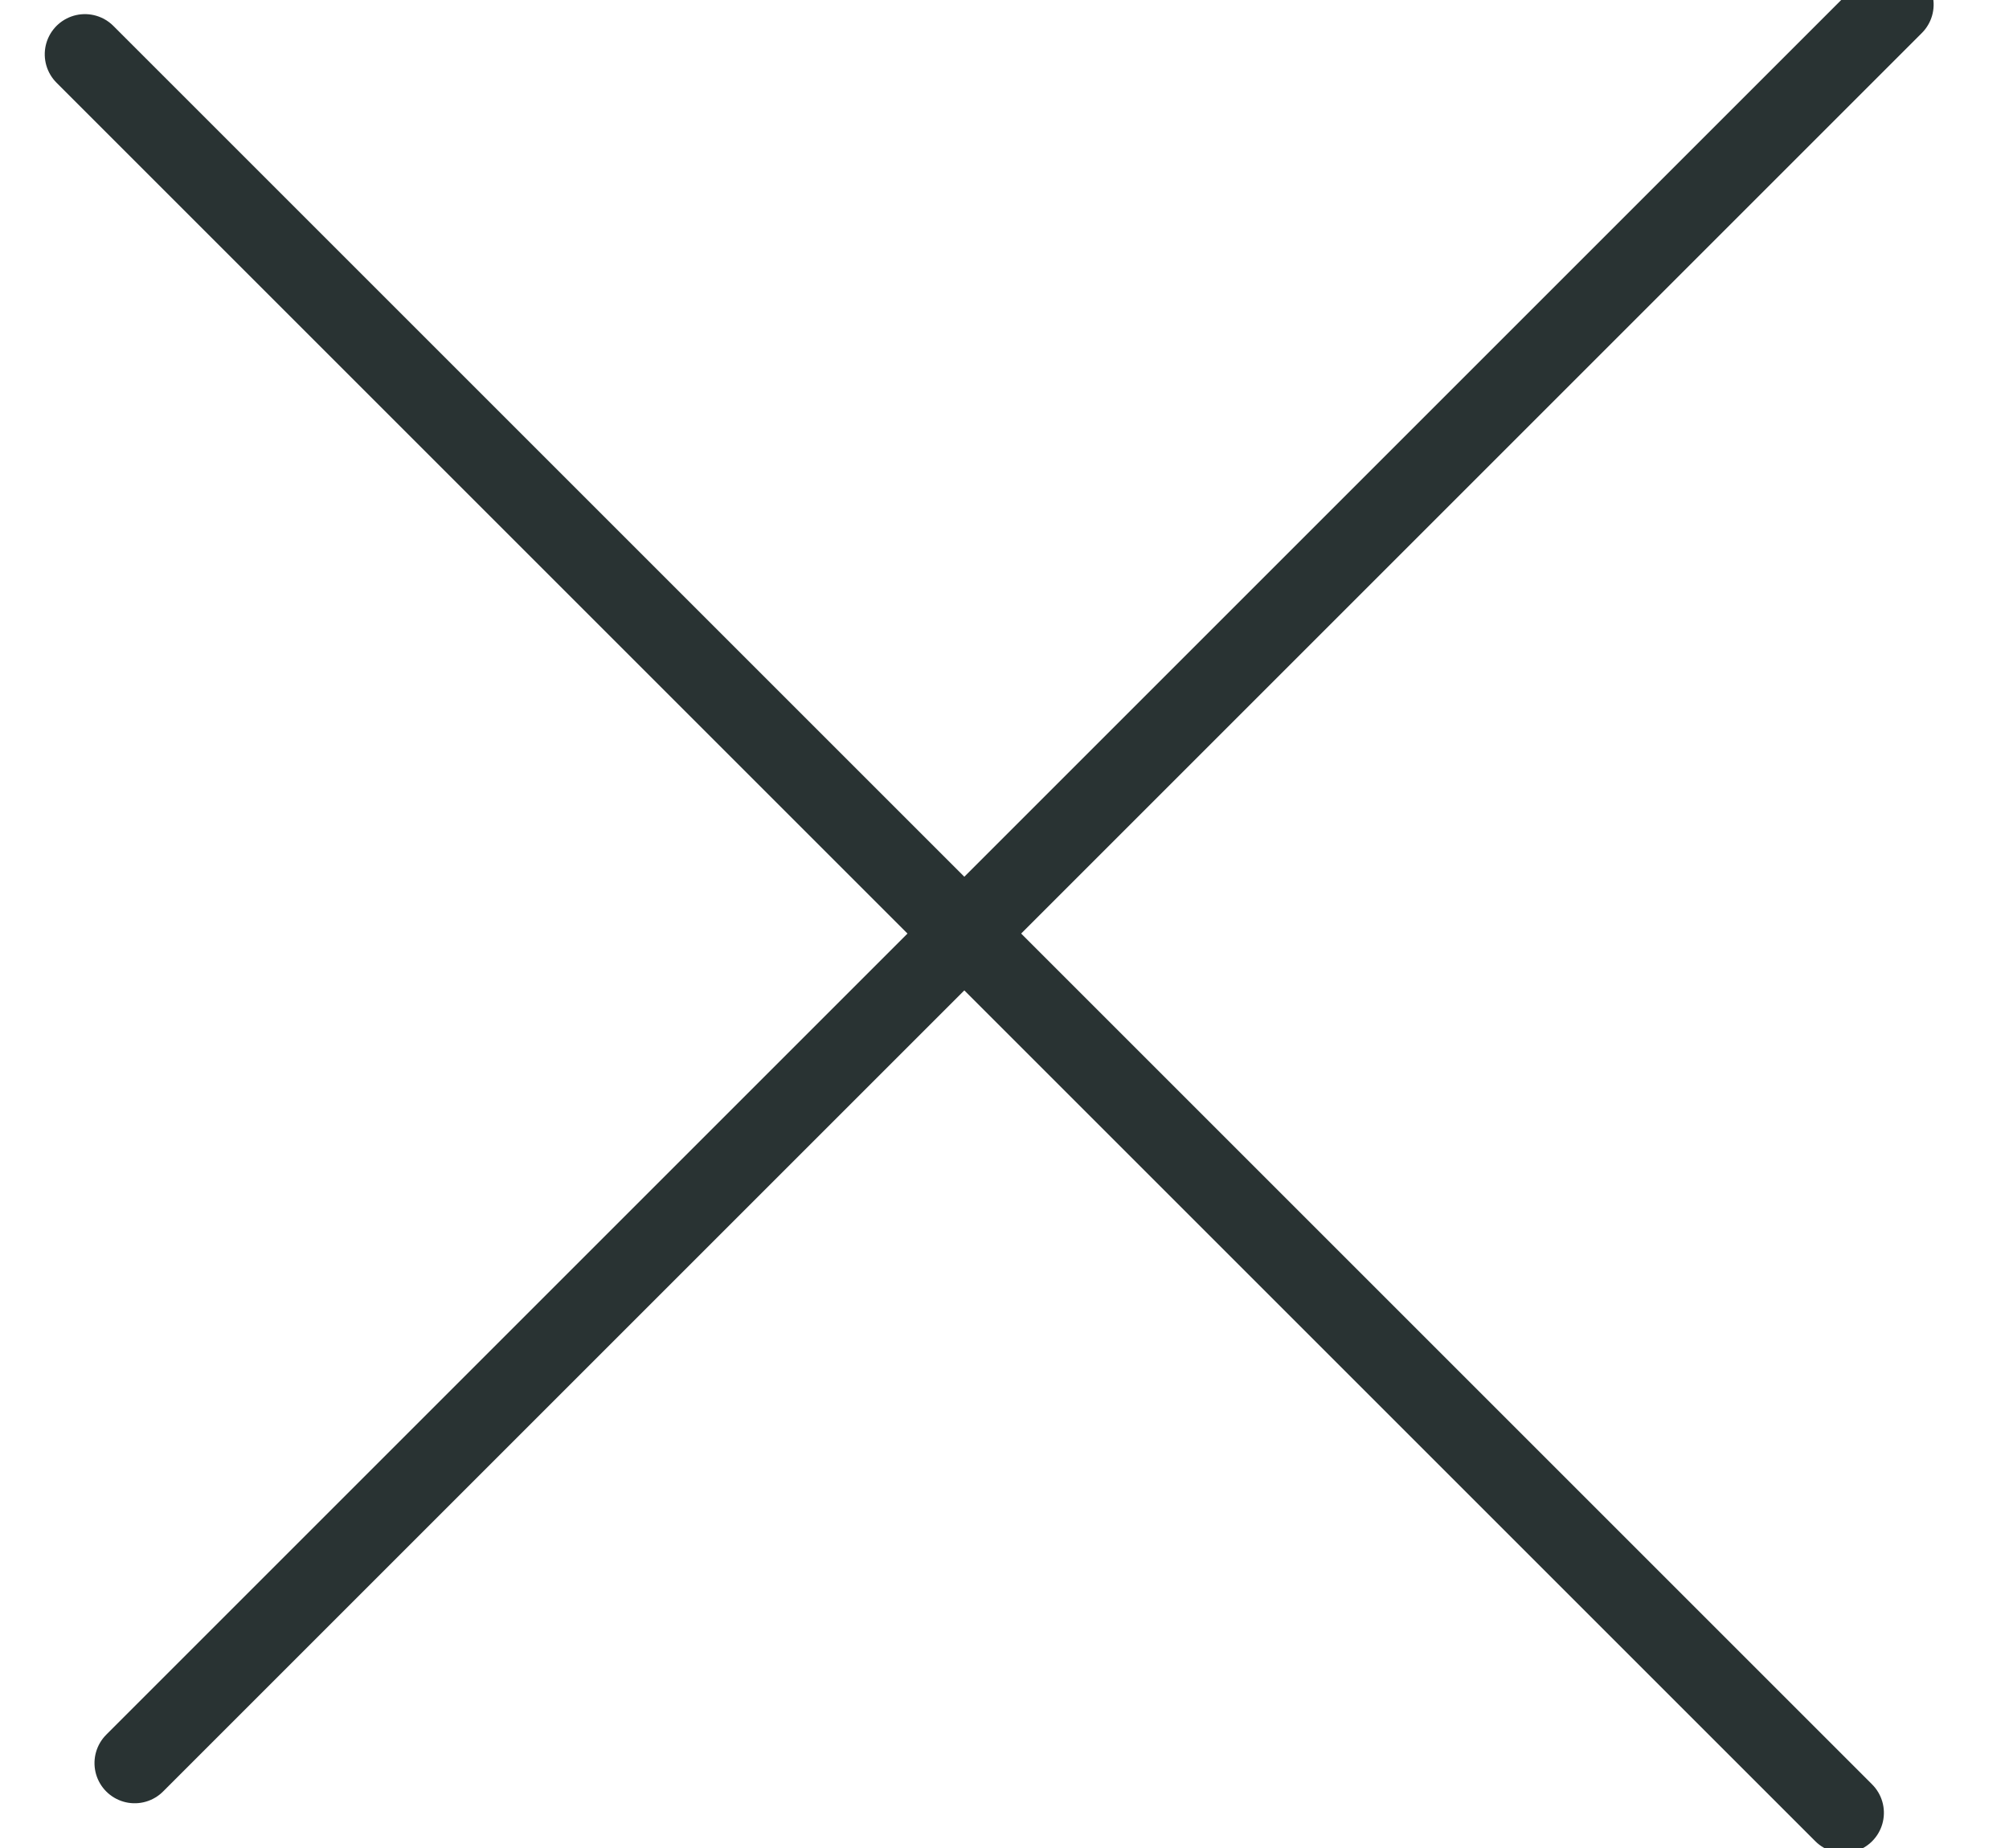
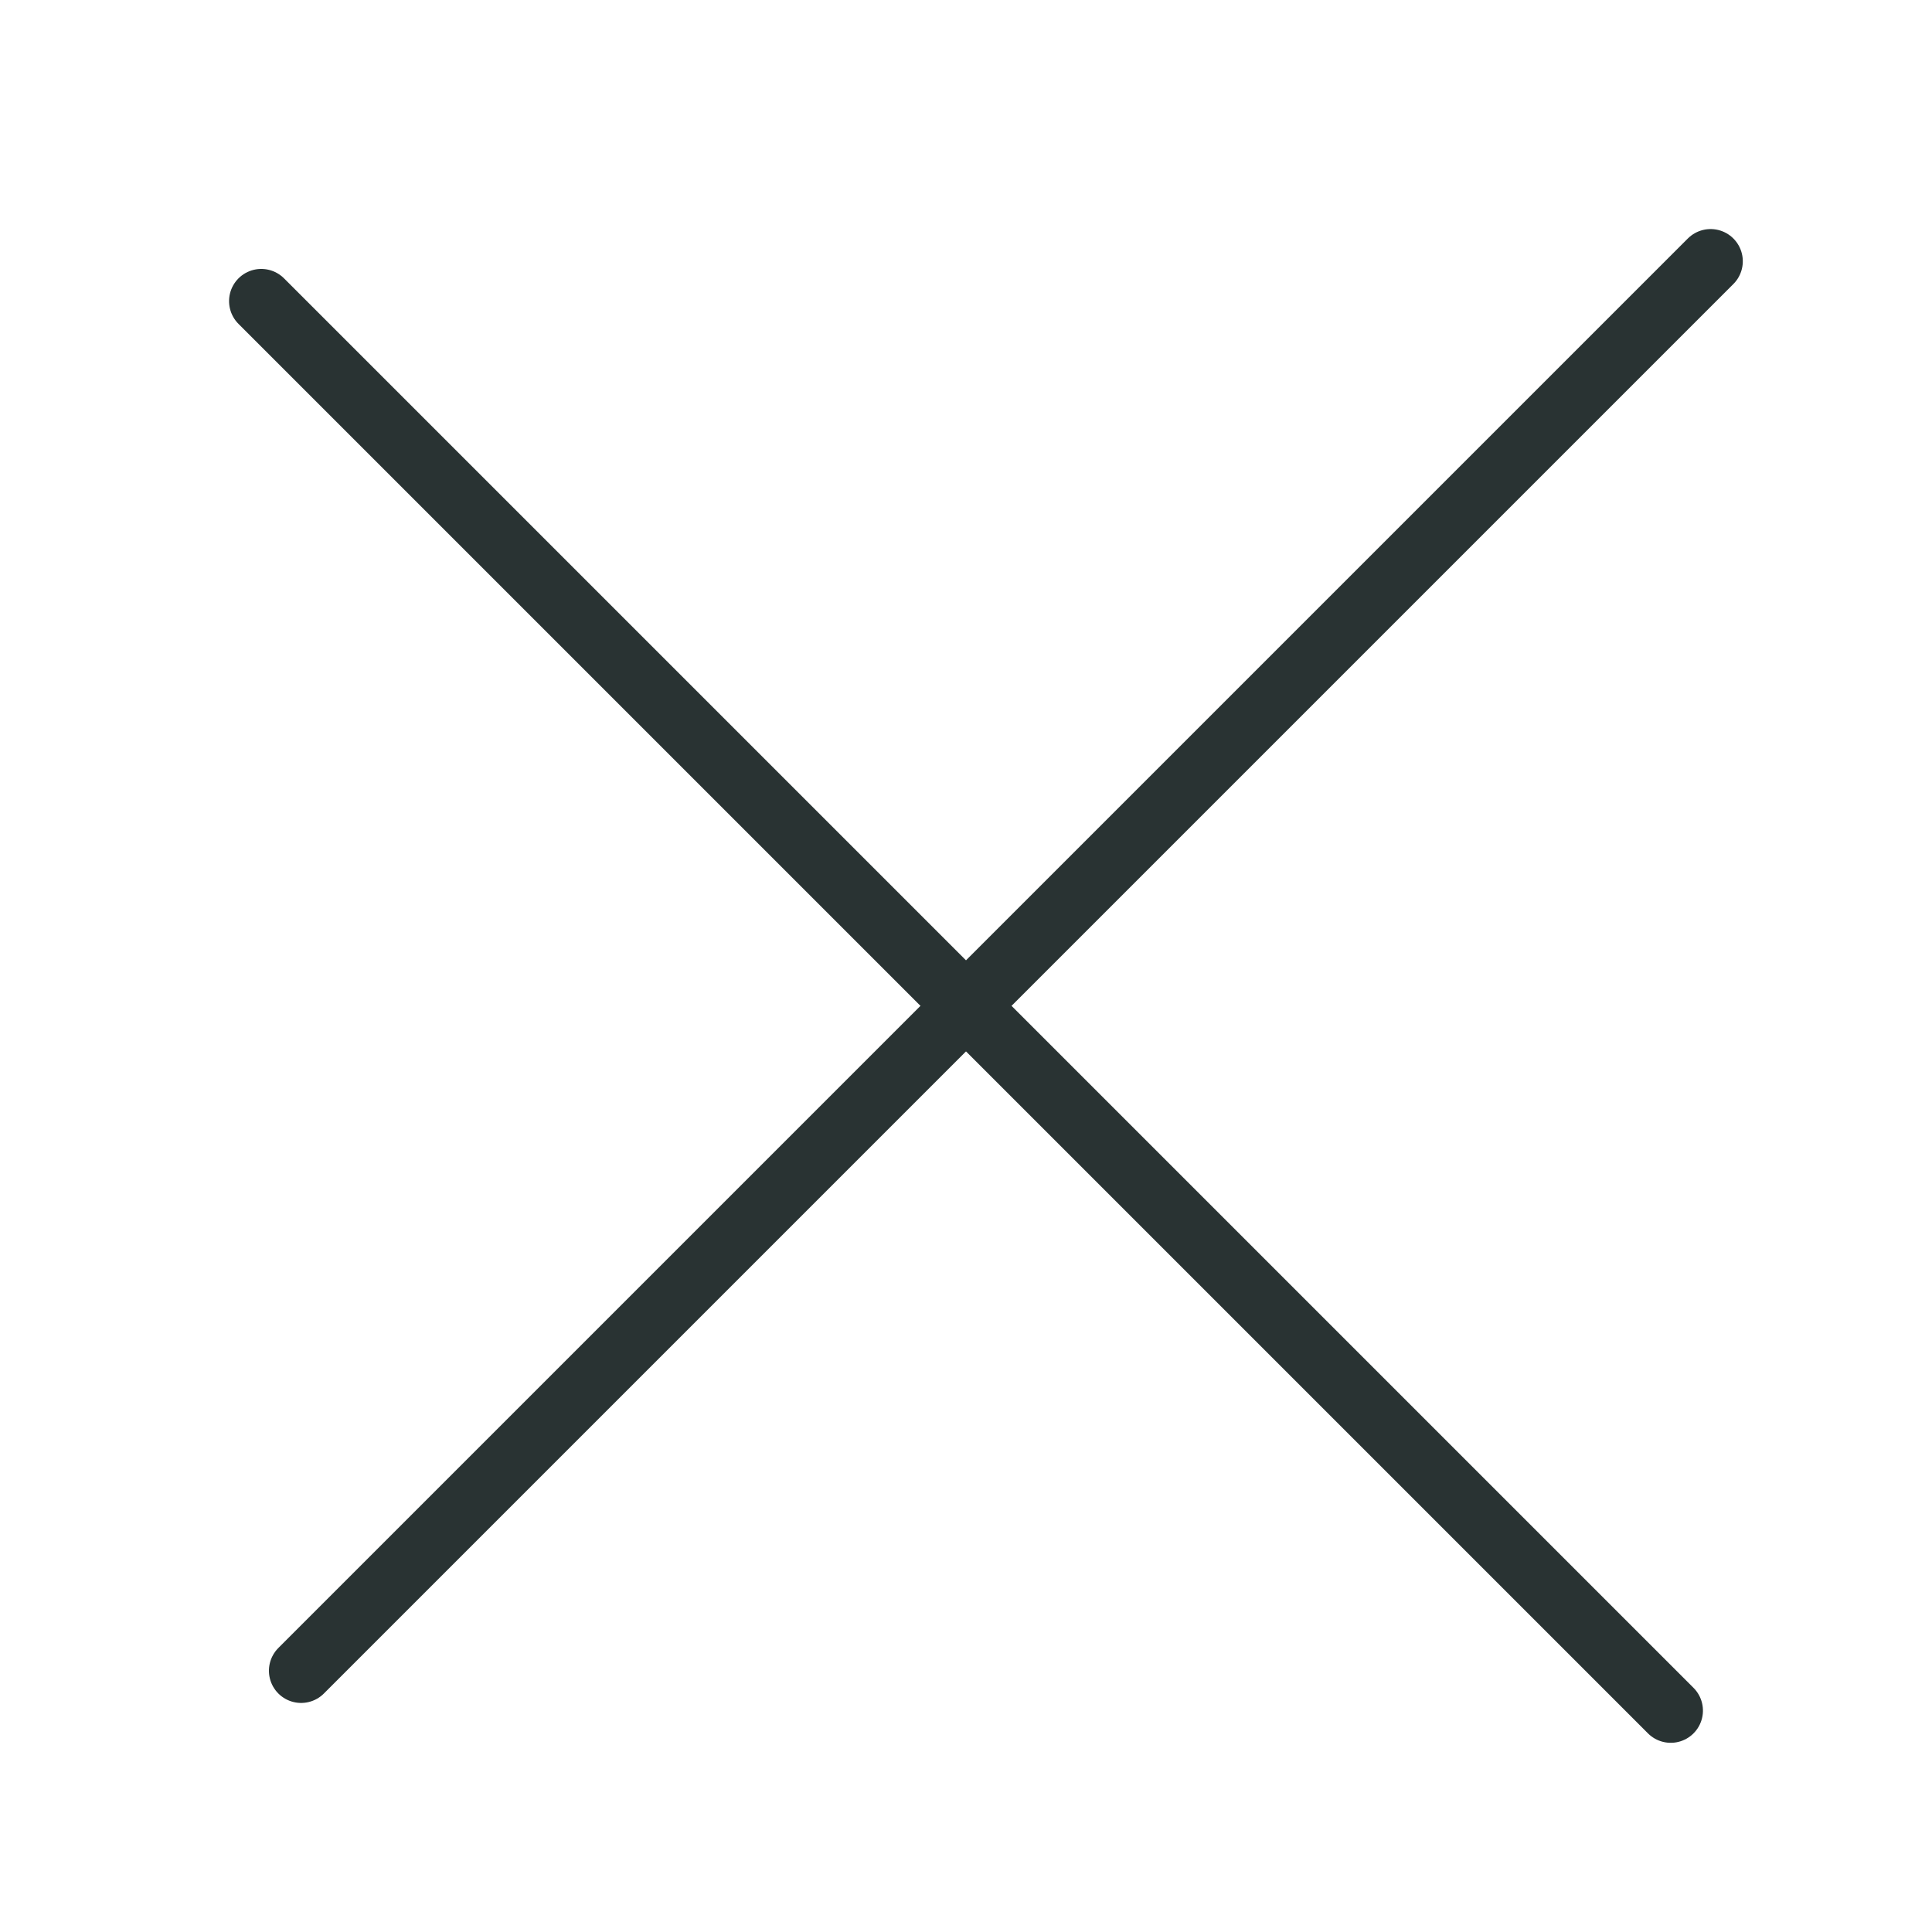
- <svg xmlns="http://www.w3.org/2000/svg" width="25px" height="23px" viewBox="0 0 25 23" version="1.1">
+ <svg xmlns="http://www.w3.org/2000/svg" width="30px" height="30px" viewBox="0 0 30 30" version="1.1">
  <defs />
-   <g id="Workouts" stroke="none" stroke-width="1" fill="none" fill-rule="evenodd" stroke-linecap="round">
-     <g id="Mobile---filters-open" transform="translate(-325, -28)" stroke="#293333">
-       <g id="Toolbar/Icon" transform="translate(322, 24)">
-         <g id="Toolbar/Light/Close">
-           <g id="Close-icon-Copy" transform="translate(3, 3)">
-             <path d="M12.619,-3.476 L12.619,27.476" id="Line-2" transform="translate(12.61905, 12) rotate(-315) translate(-12.61905, -12) " />
-             <path d="M-3.476,12.619 L27.476,12.619" id="Line-3" transform="translate(12, 12.61905) rotate(-315) translate(-12, -12.61905) " />
-           </g>
-         </g>
+   <g id="Symbols" stroke="none" stroke-width="1" fill="none" fill-rule="evenodd" stroke-linecap="round">
+     <g id="Toolbar/Dark/Close" stroke="#293333">
+       <g id="Close-icon" transform="translate(2, 2)">
+         <path d="M13.619,-2.476 L13.619,28.476" id="Line-2" transform="translate(13.61905, 13) rotate(-315) translate(-13.61905, -13) " />
+         <path d="M-2.476,13.619 L28.476,13.619" id="Line-3" transform="translate(13, 13.61905) rotate(-315) translate(-13, -13.61905) " />
      </g>
    </g>
  </g>
</svg>
